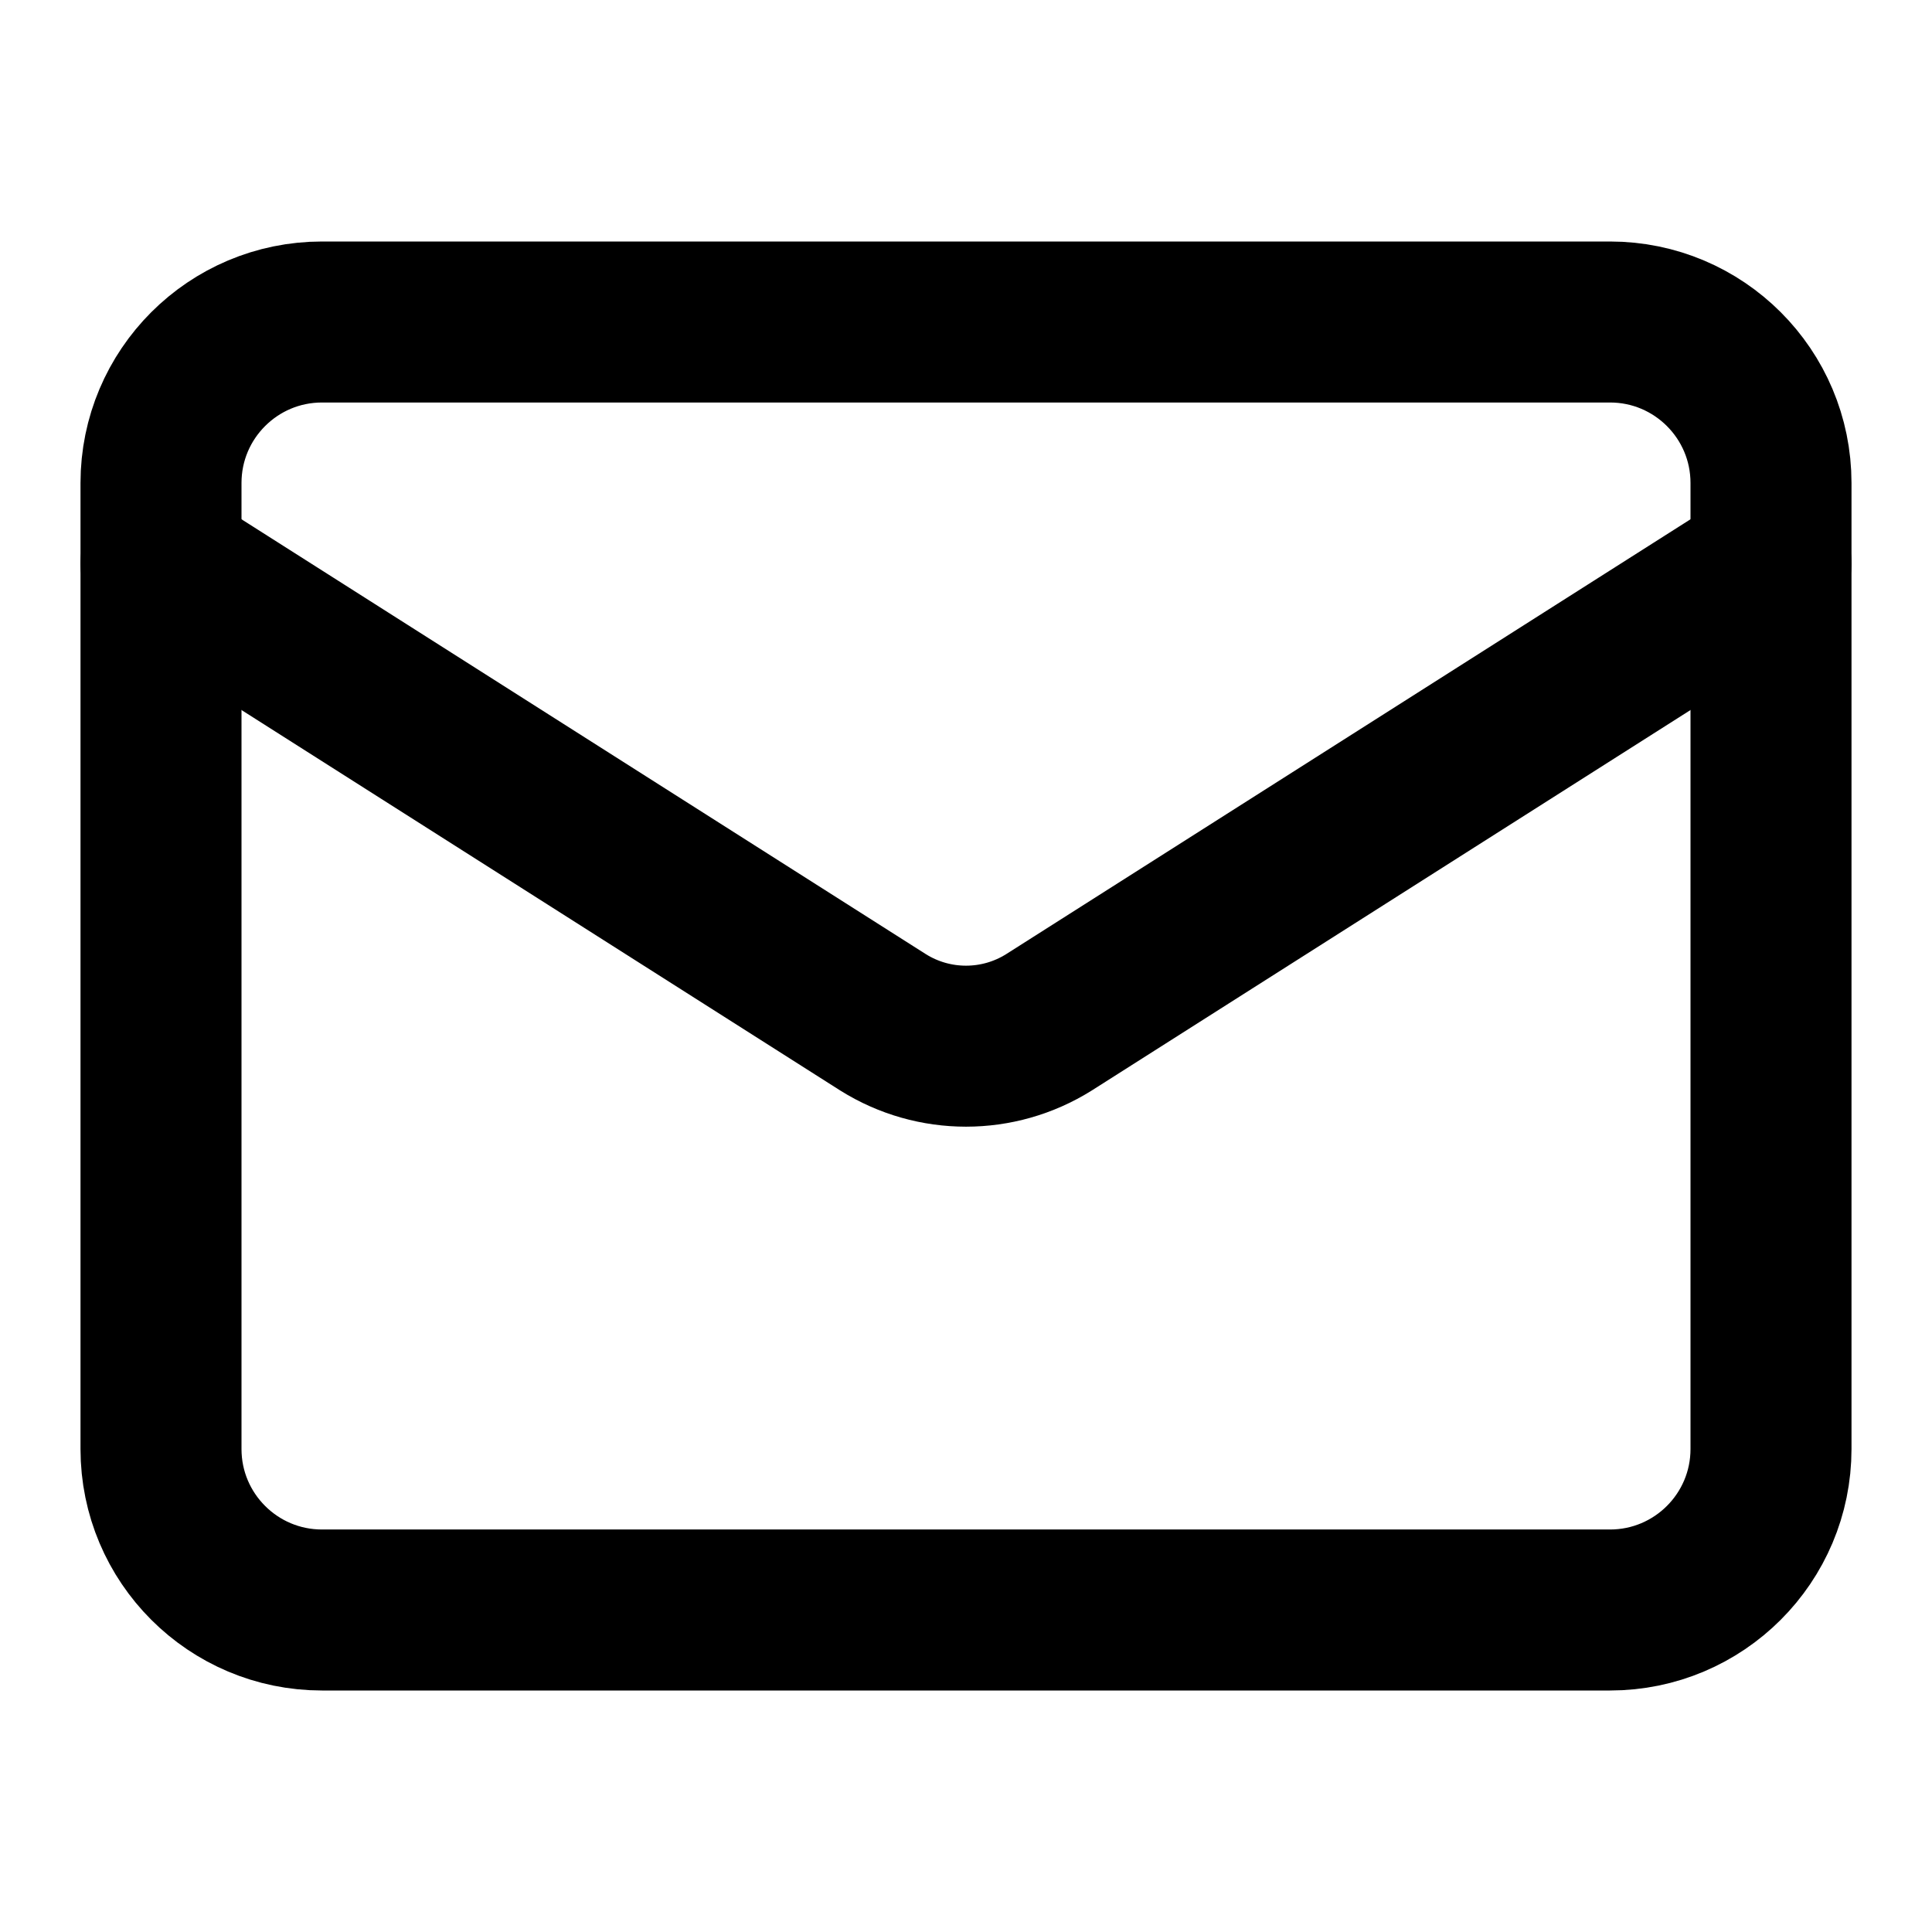
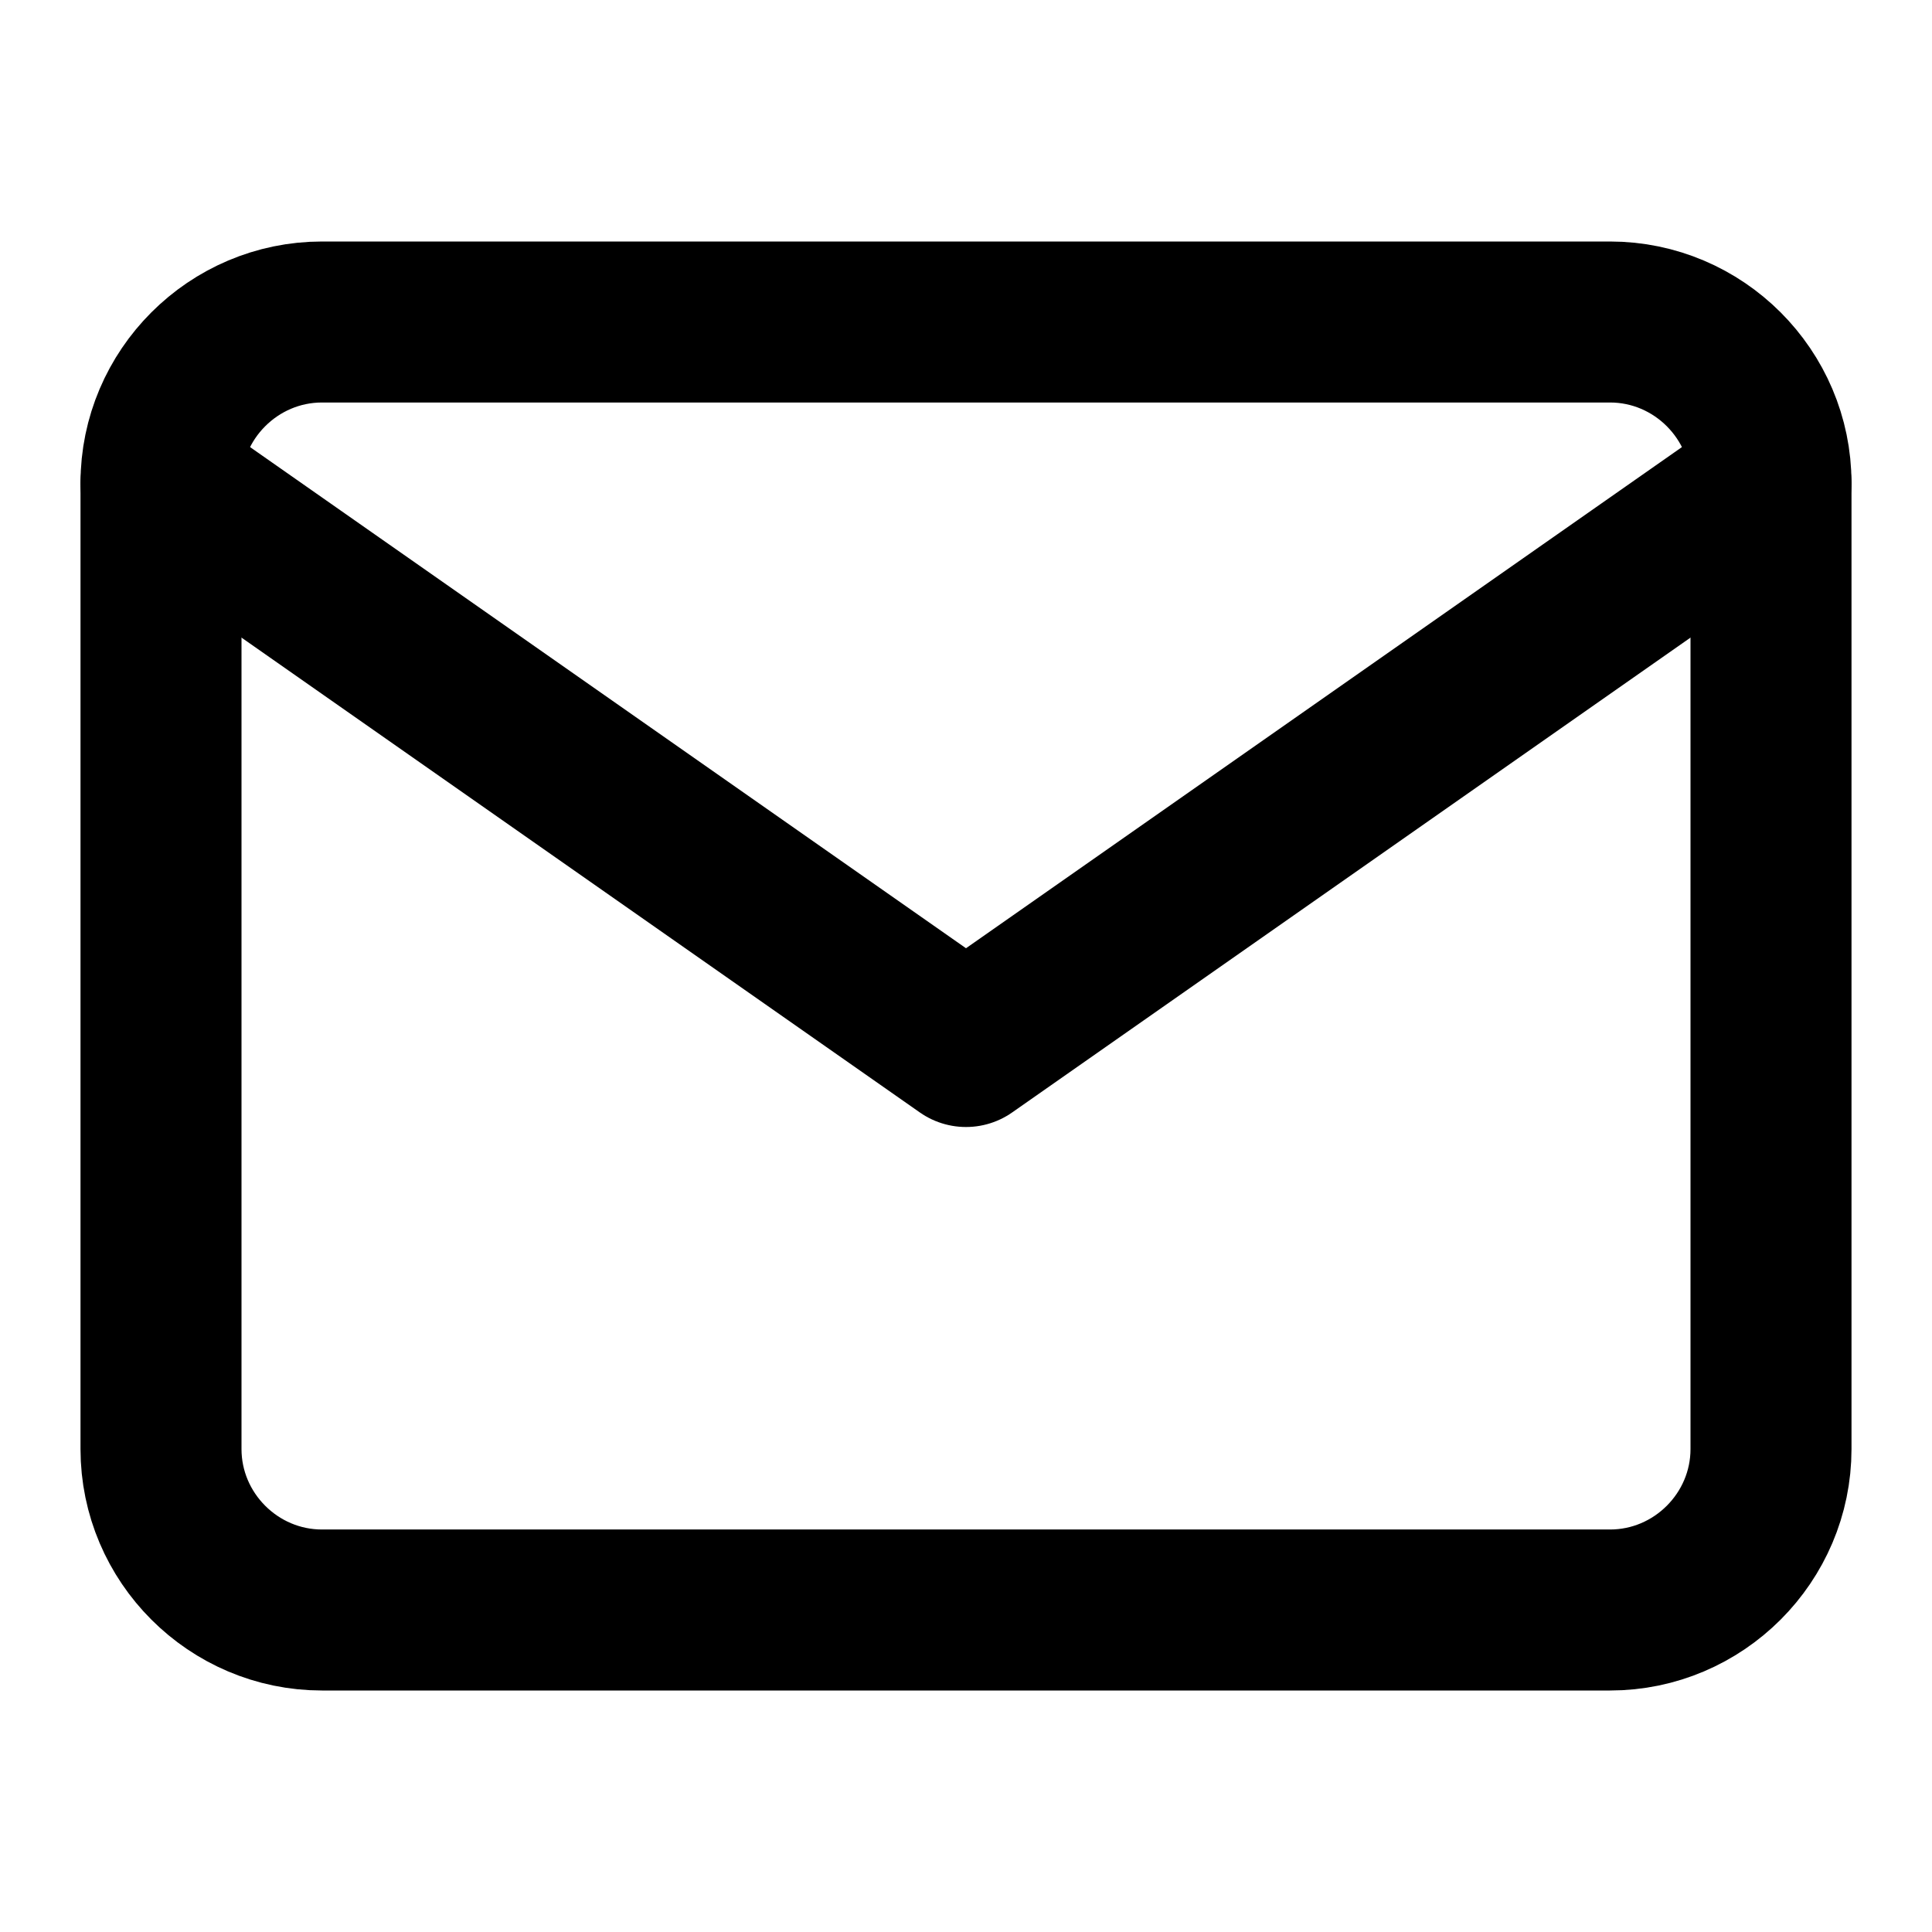
<svg xmlns="http://www.w3.org/2000/svg" viewBox="0 0 24 24" width="24" height="24" fill="none" stroke="currentColor" stroke-width="2" stroke-linecap="round" stroke-linejoin="round">
-   <rect x="2" y="4" width="20" height="16" rx="2" />
-   <path d="m22 7-8.97 5.7a1.94 1.94 0 0 1-2.06 0L2 7" />
+   <path d="M4 4h16c1.1 0 2 .9 2 2v12c0 1.1-.9 2-2 2H4c-1.1 0-2-.9-2-2V6c0-1.1.9-2 2-2z" />
+   <polyline points="22,6 12,13 2,6" />
</svg>
